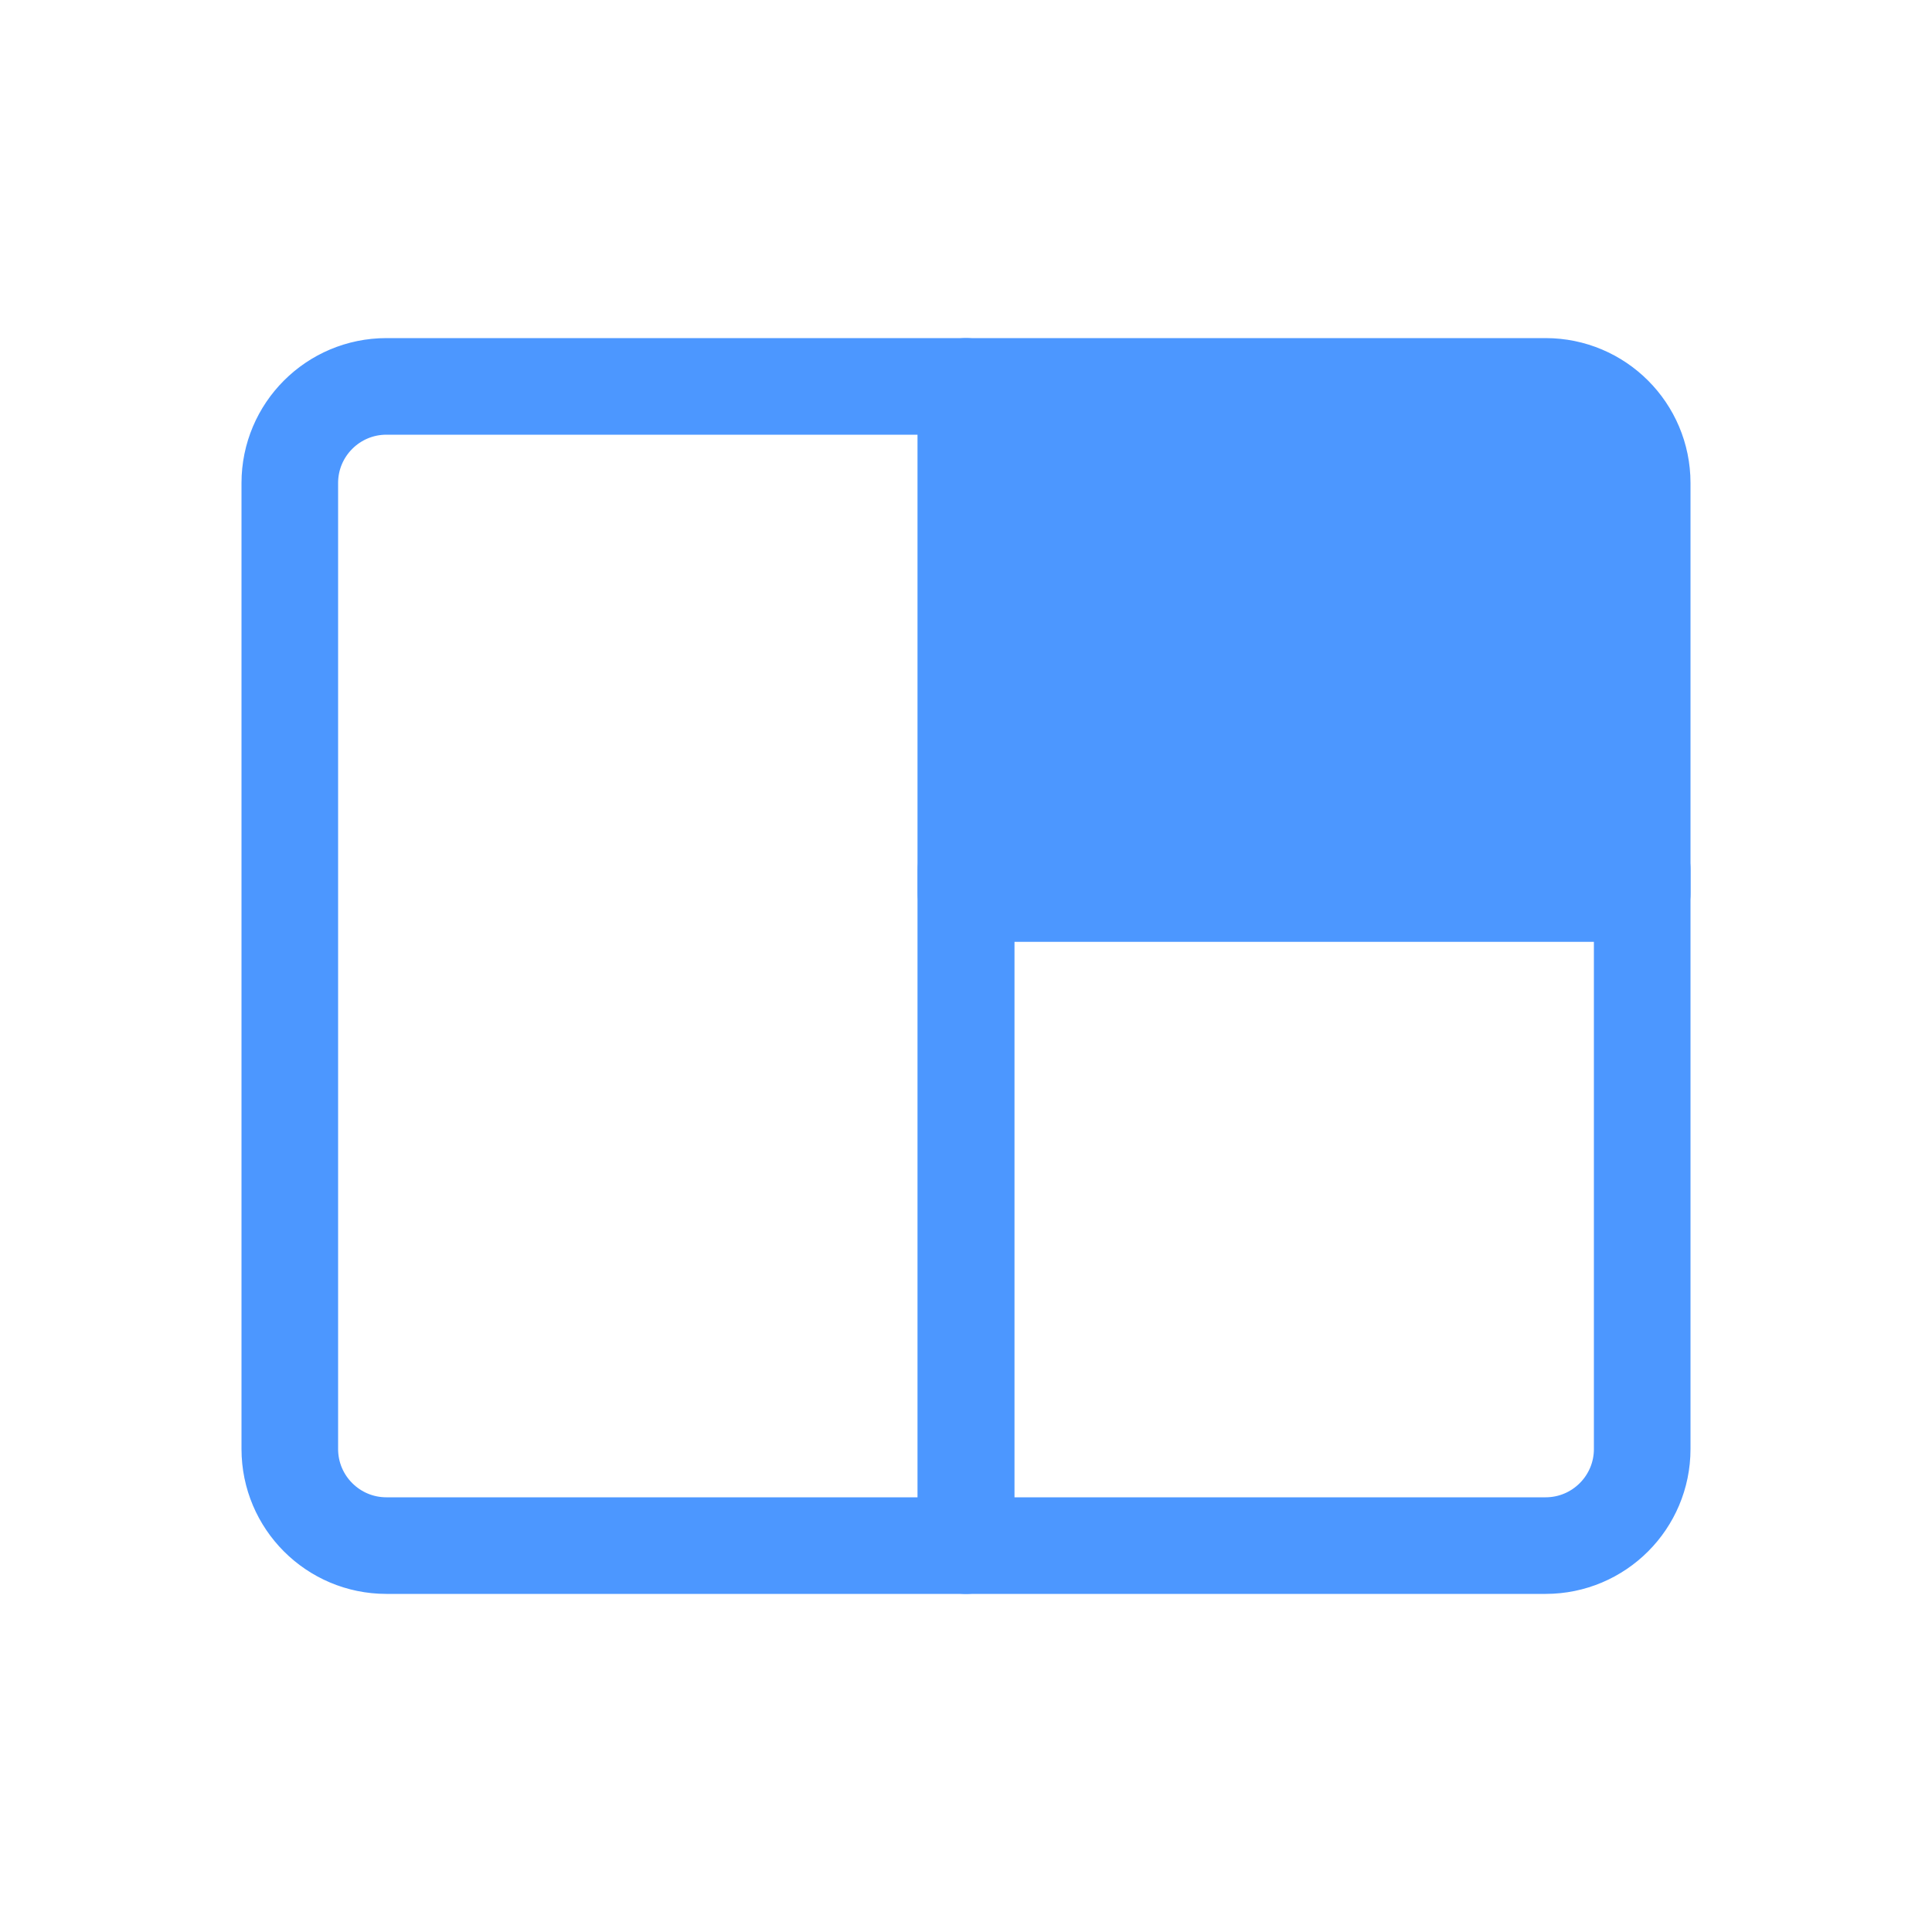
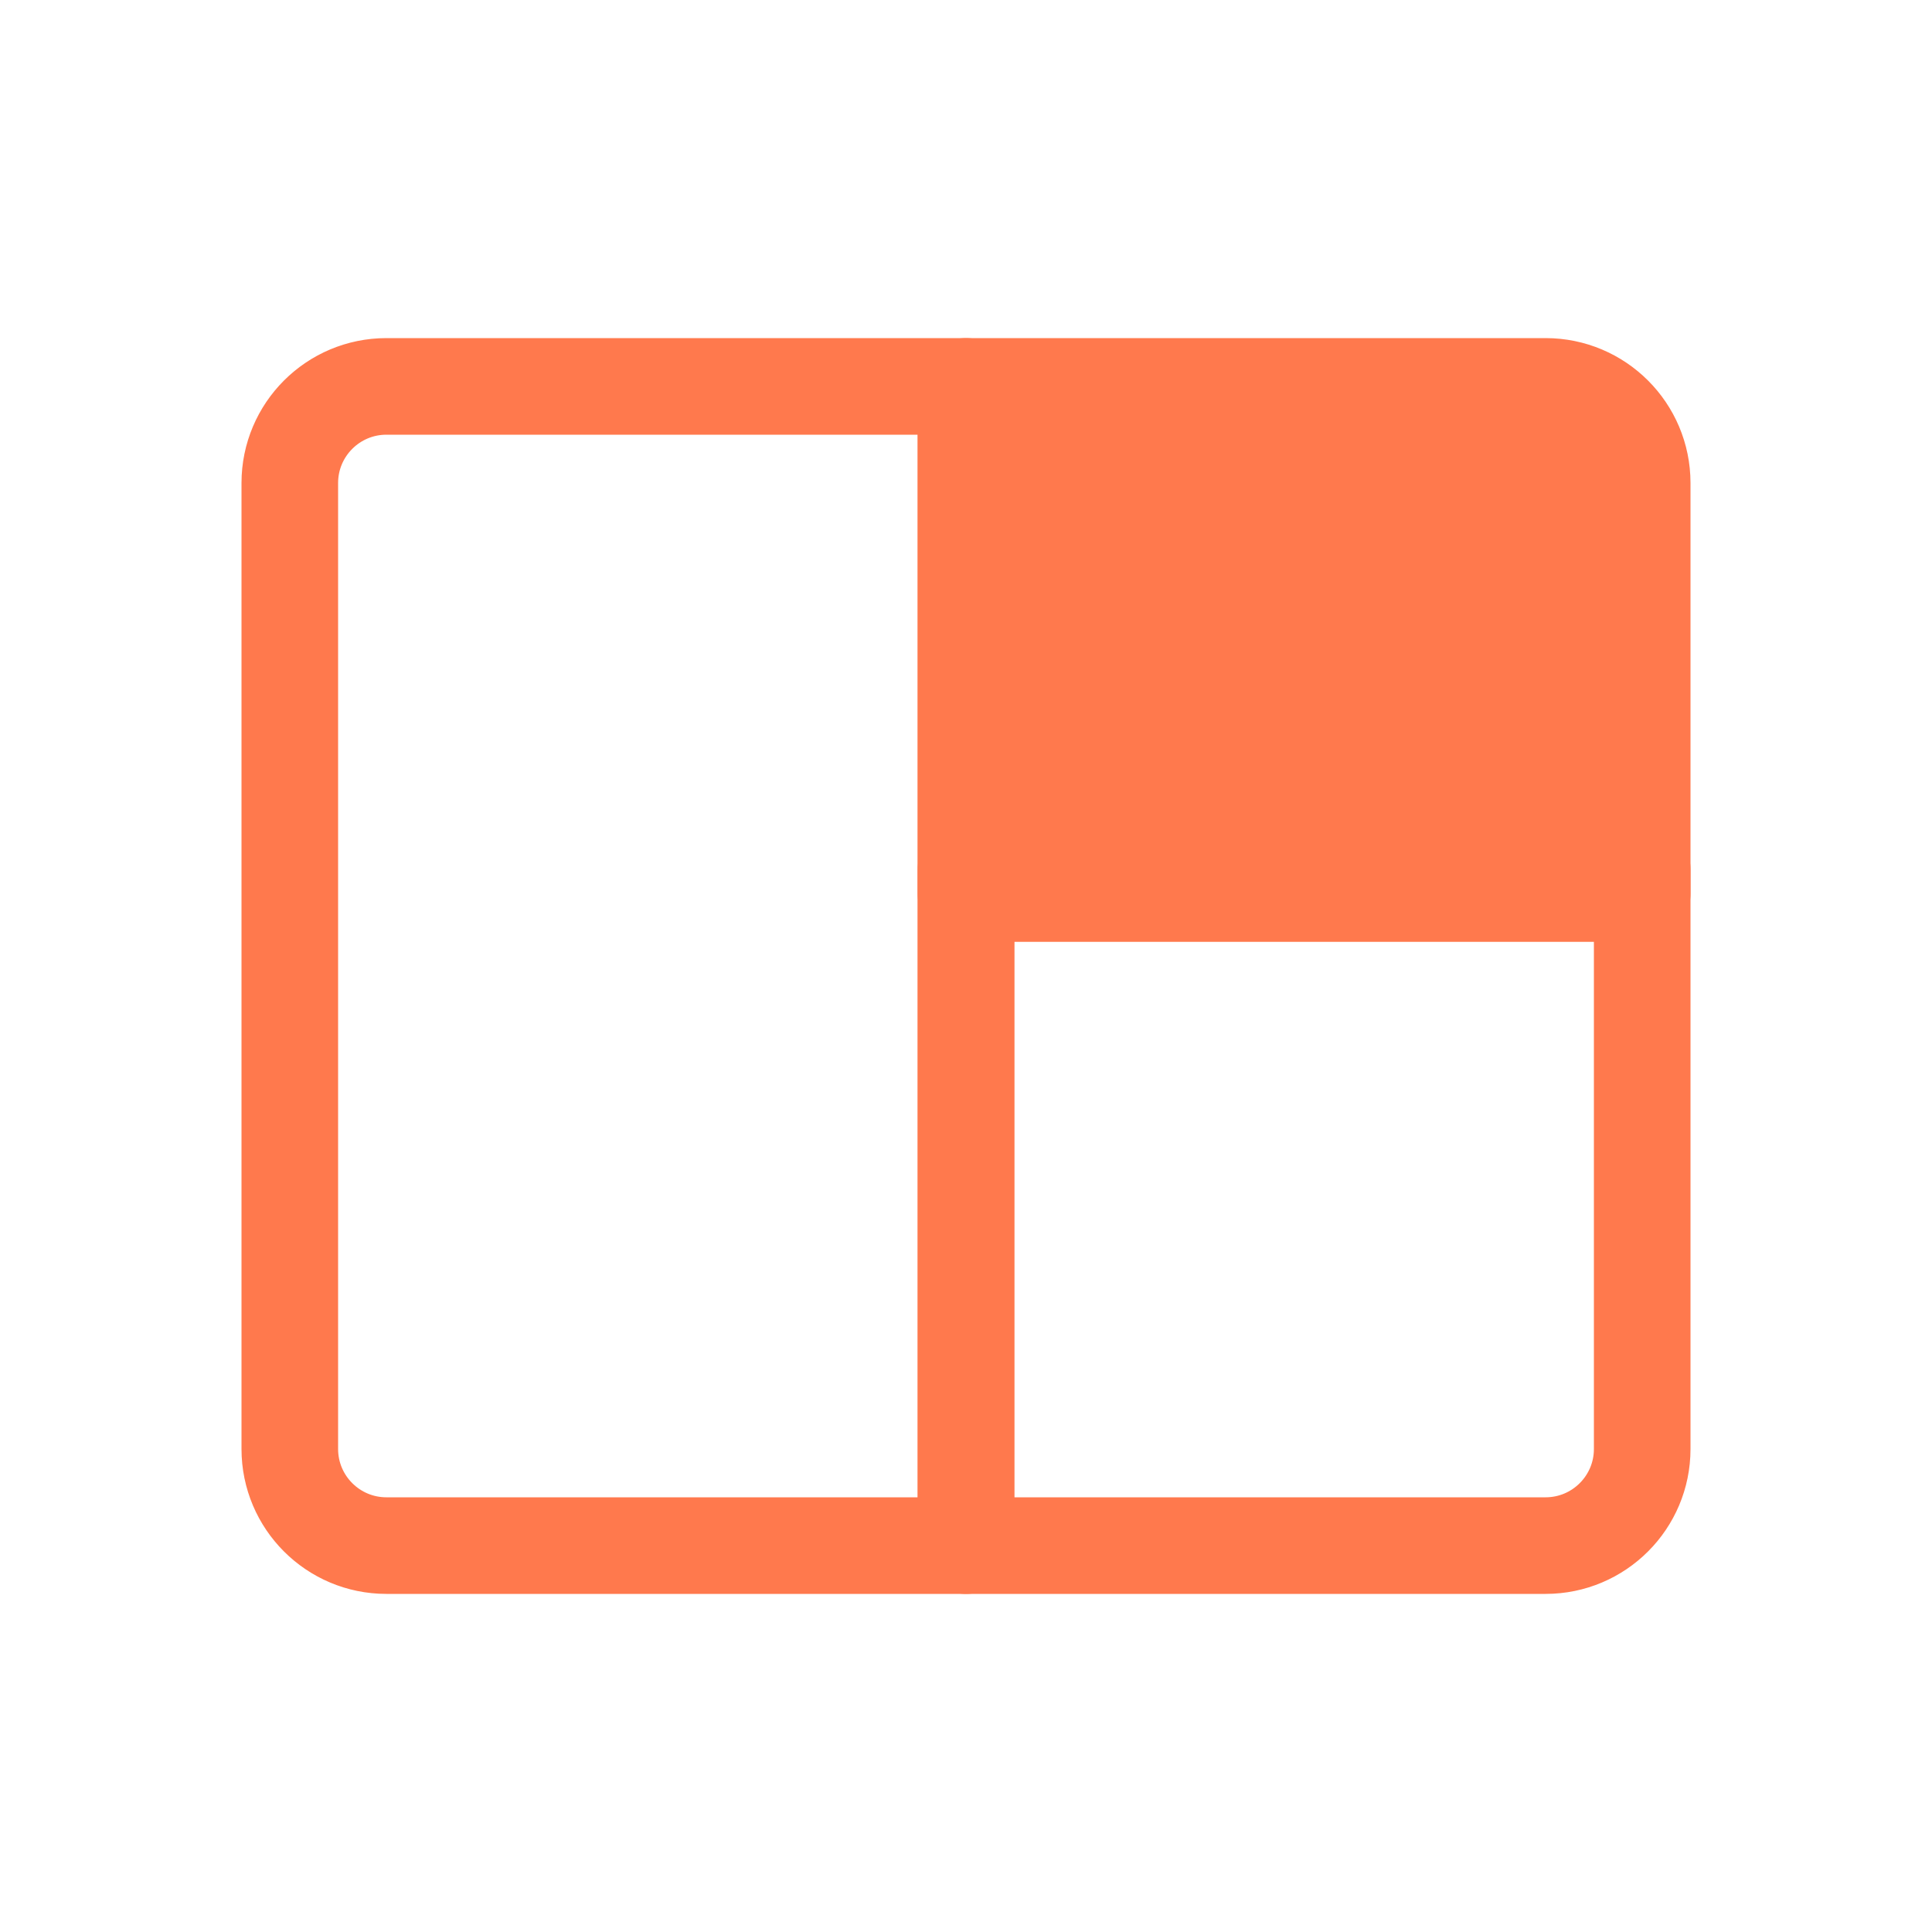
<svg xmlns="http://www.w3.org/2000/svg" width="20px" height="20px" viewBox="0 0 20 20" version="1.1">
  <defs />
  <g id="Page-1" stroke="none" stroke-width="1" fill="none" fill-rule="evenodd" stroke-linecap="round" stroke-linejoin="round">
-     <g id="Large-Stage-(active)" stroke="#4C97FF">
+     <g id="Large-Stage-(active)" stroke="#FF794D">
      <g id="large-stage-(inactive)" transform="translate(3, 4)">
        <path d="M1,0 L7,0 L7,12 L1,12 L1,12 C0.448,12 6.76353751e-17,11.552 0,11 L0,1 L0,1 C-6.76353751e-17,0.448 0.448,1.01453063e-16 1,0 Z" id="Rectangle" />
-         <path d="M7,0 L13,0 L13,0 C13.552,-1.01453063e-16 14,0.448 14,1 L14,5.25 L7,5.25 L7,0 Z" id="Rectangle" fill="#4C97FF" />
+         <path d="M7,0 L13,0 L13,0 C13.552,-1.01453063e-16 14,0.448 14,1 L14,5.25 L7,5.25 L7,0 Z" id="Rectangle" fill="#FF794D" />
        <path d="M7,5 L14,5 L14,11 L14,11 C14,11.552 13.552,12 13,12 L7,12 L7,5 Z" id="Rectangle-Copy" />
      </g>
    </g>
  </g>
</svg>
